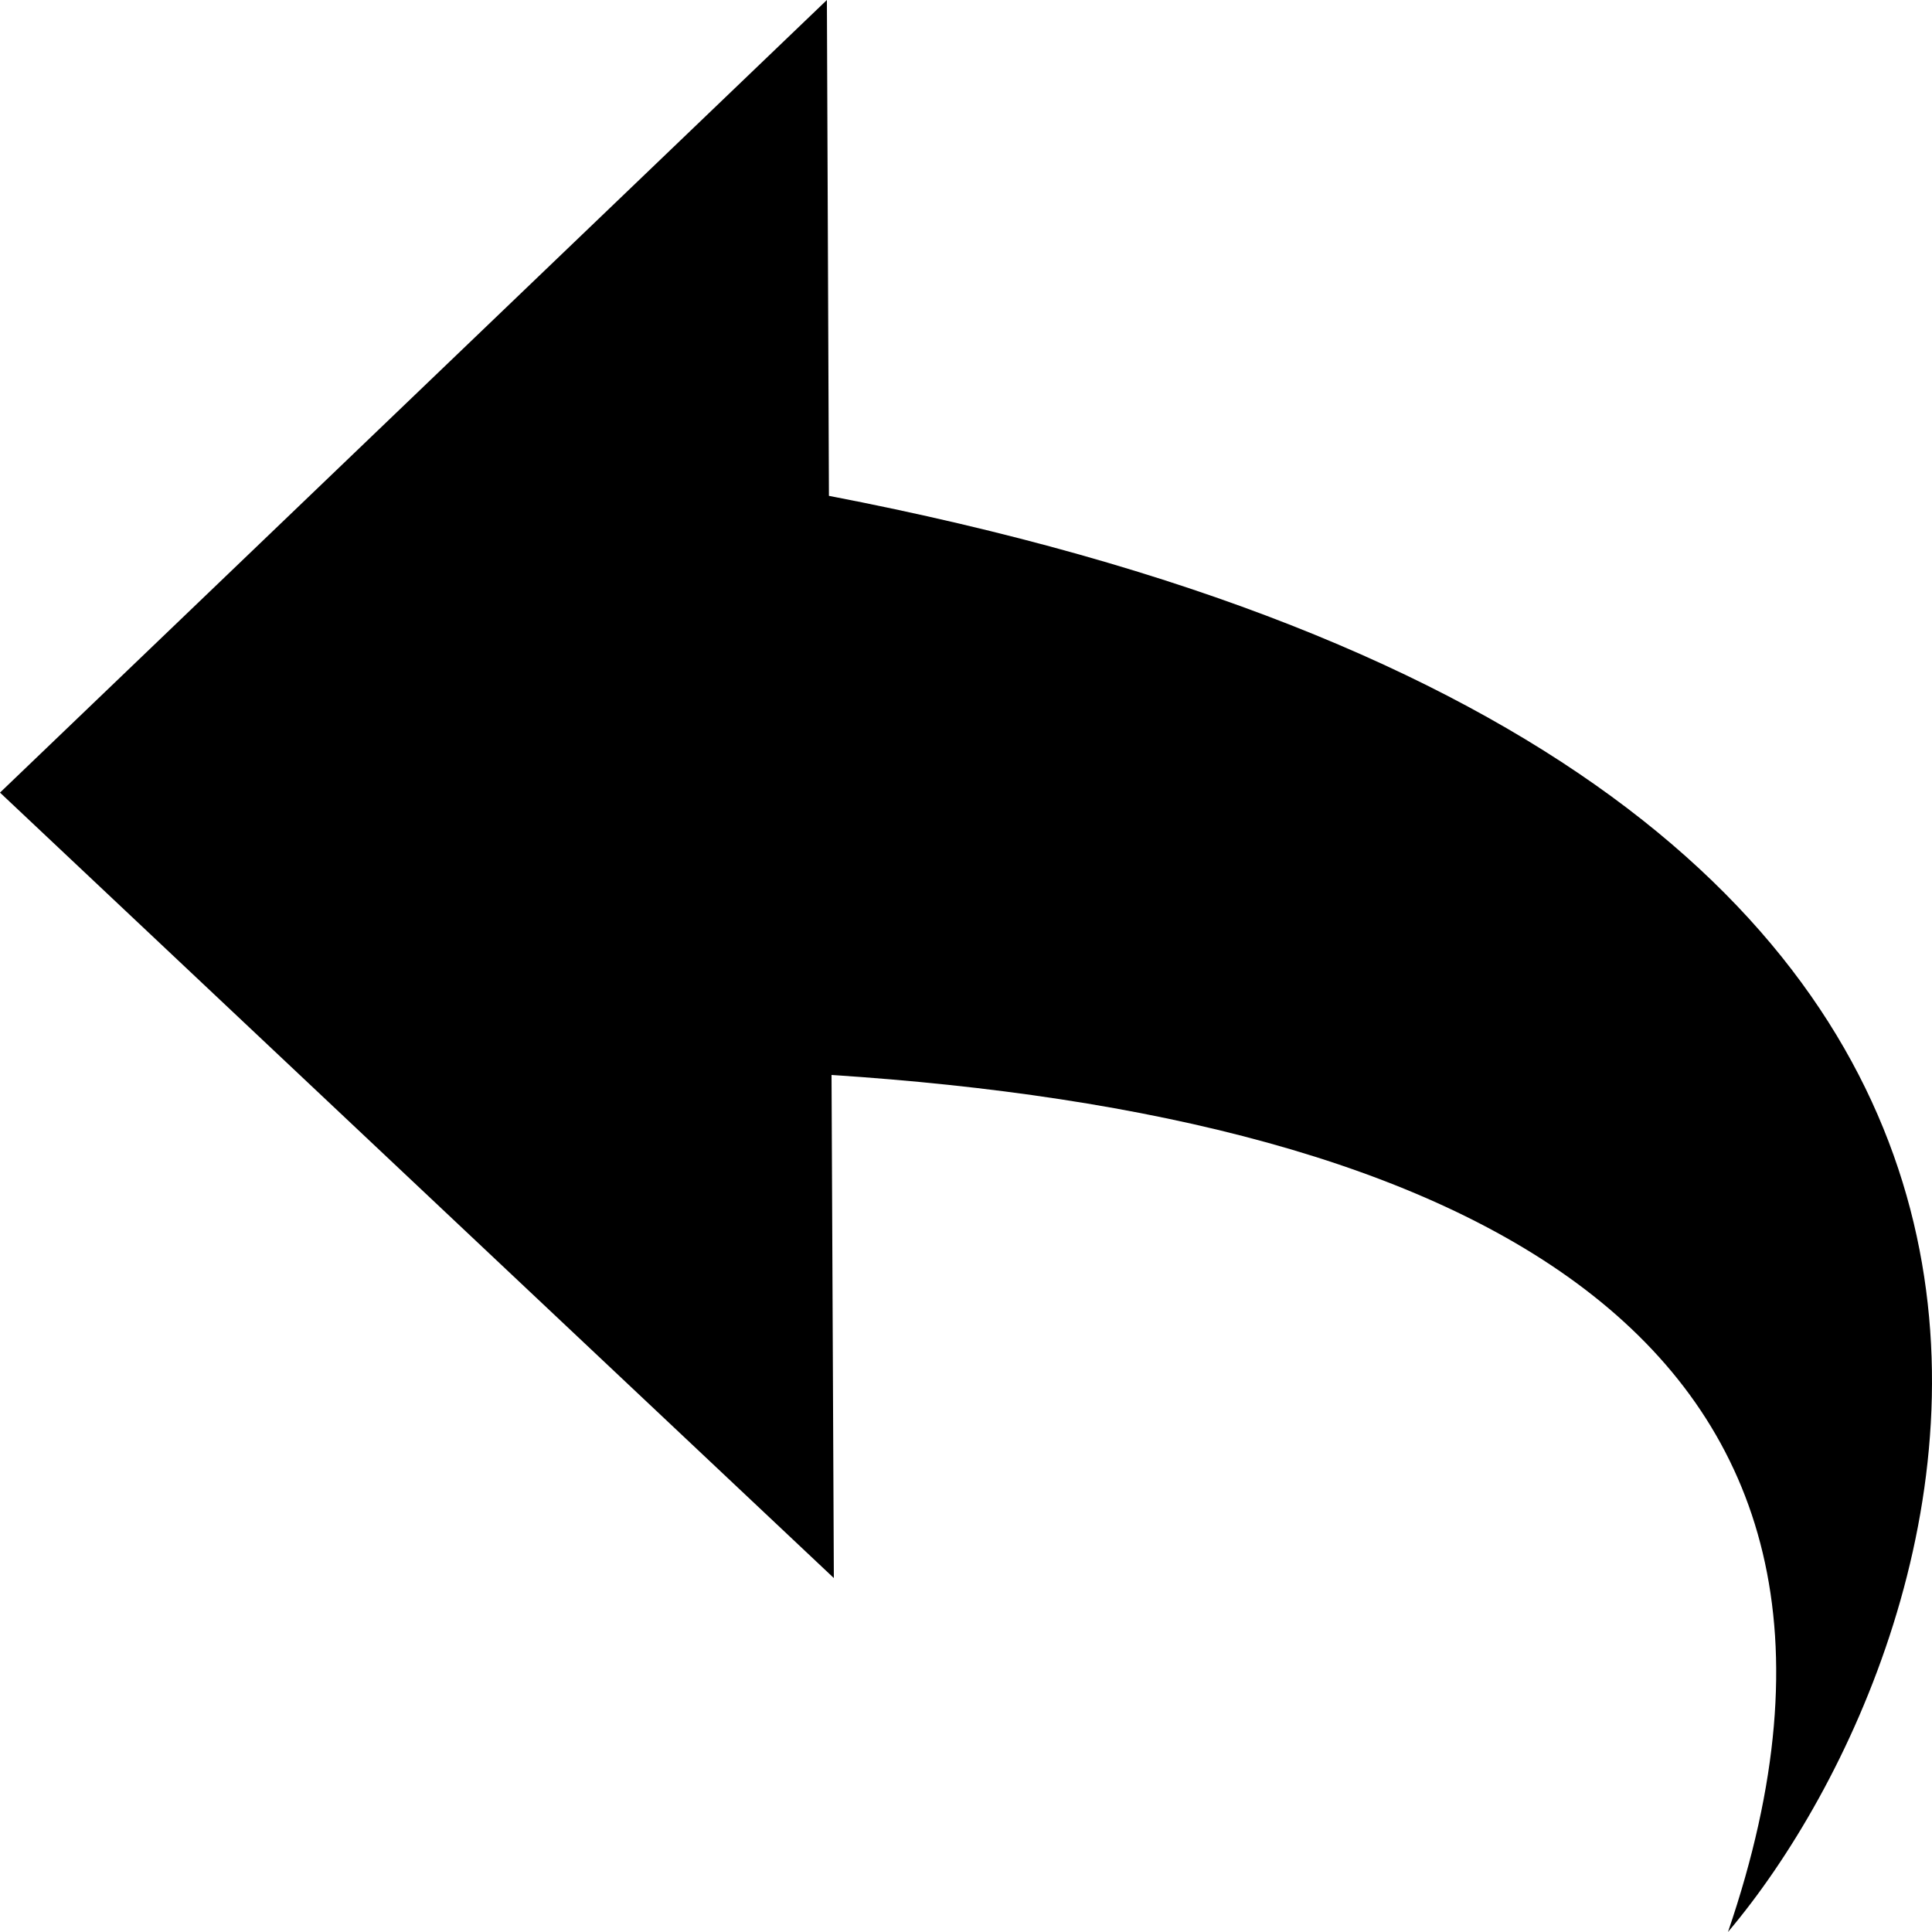
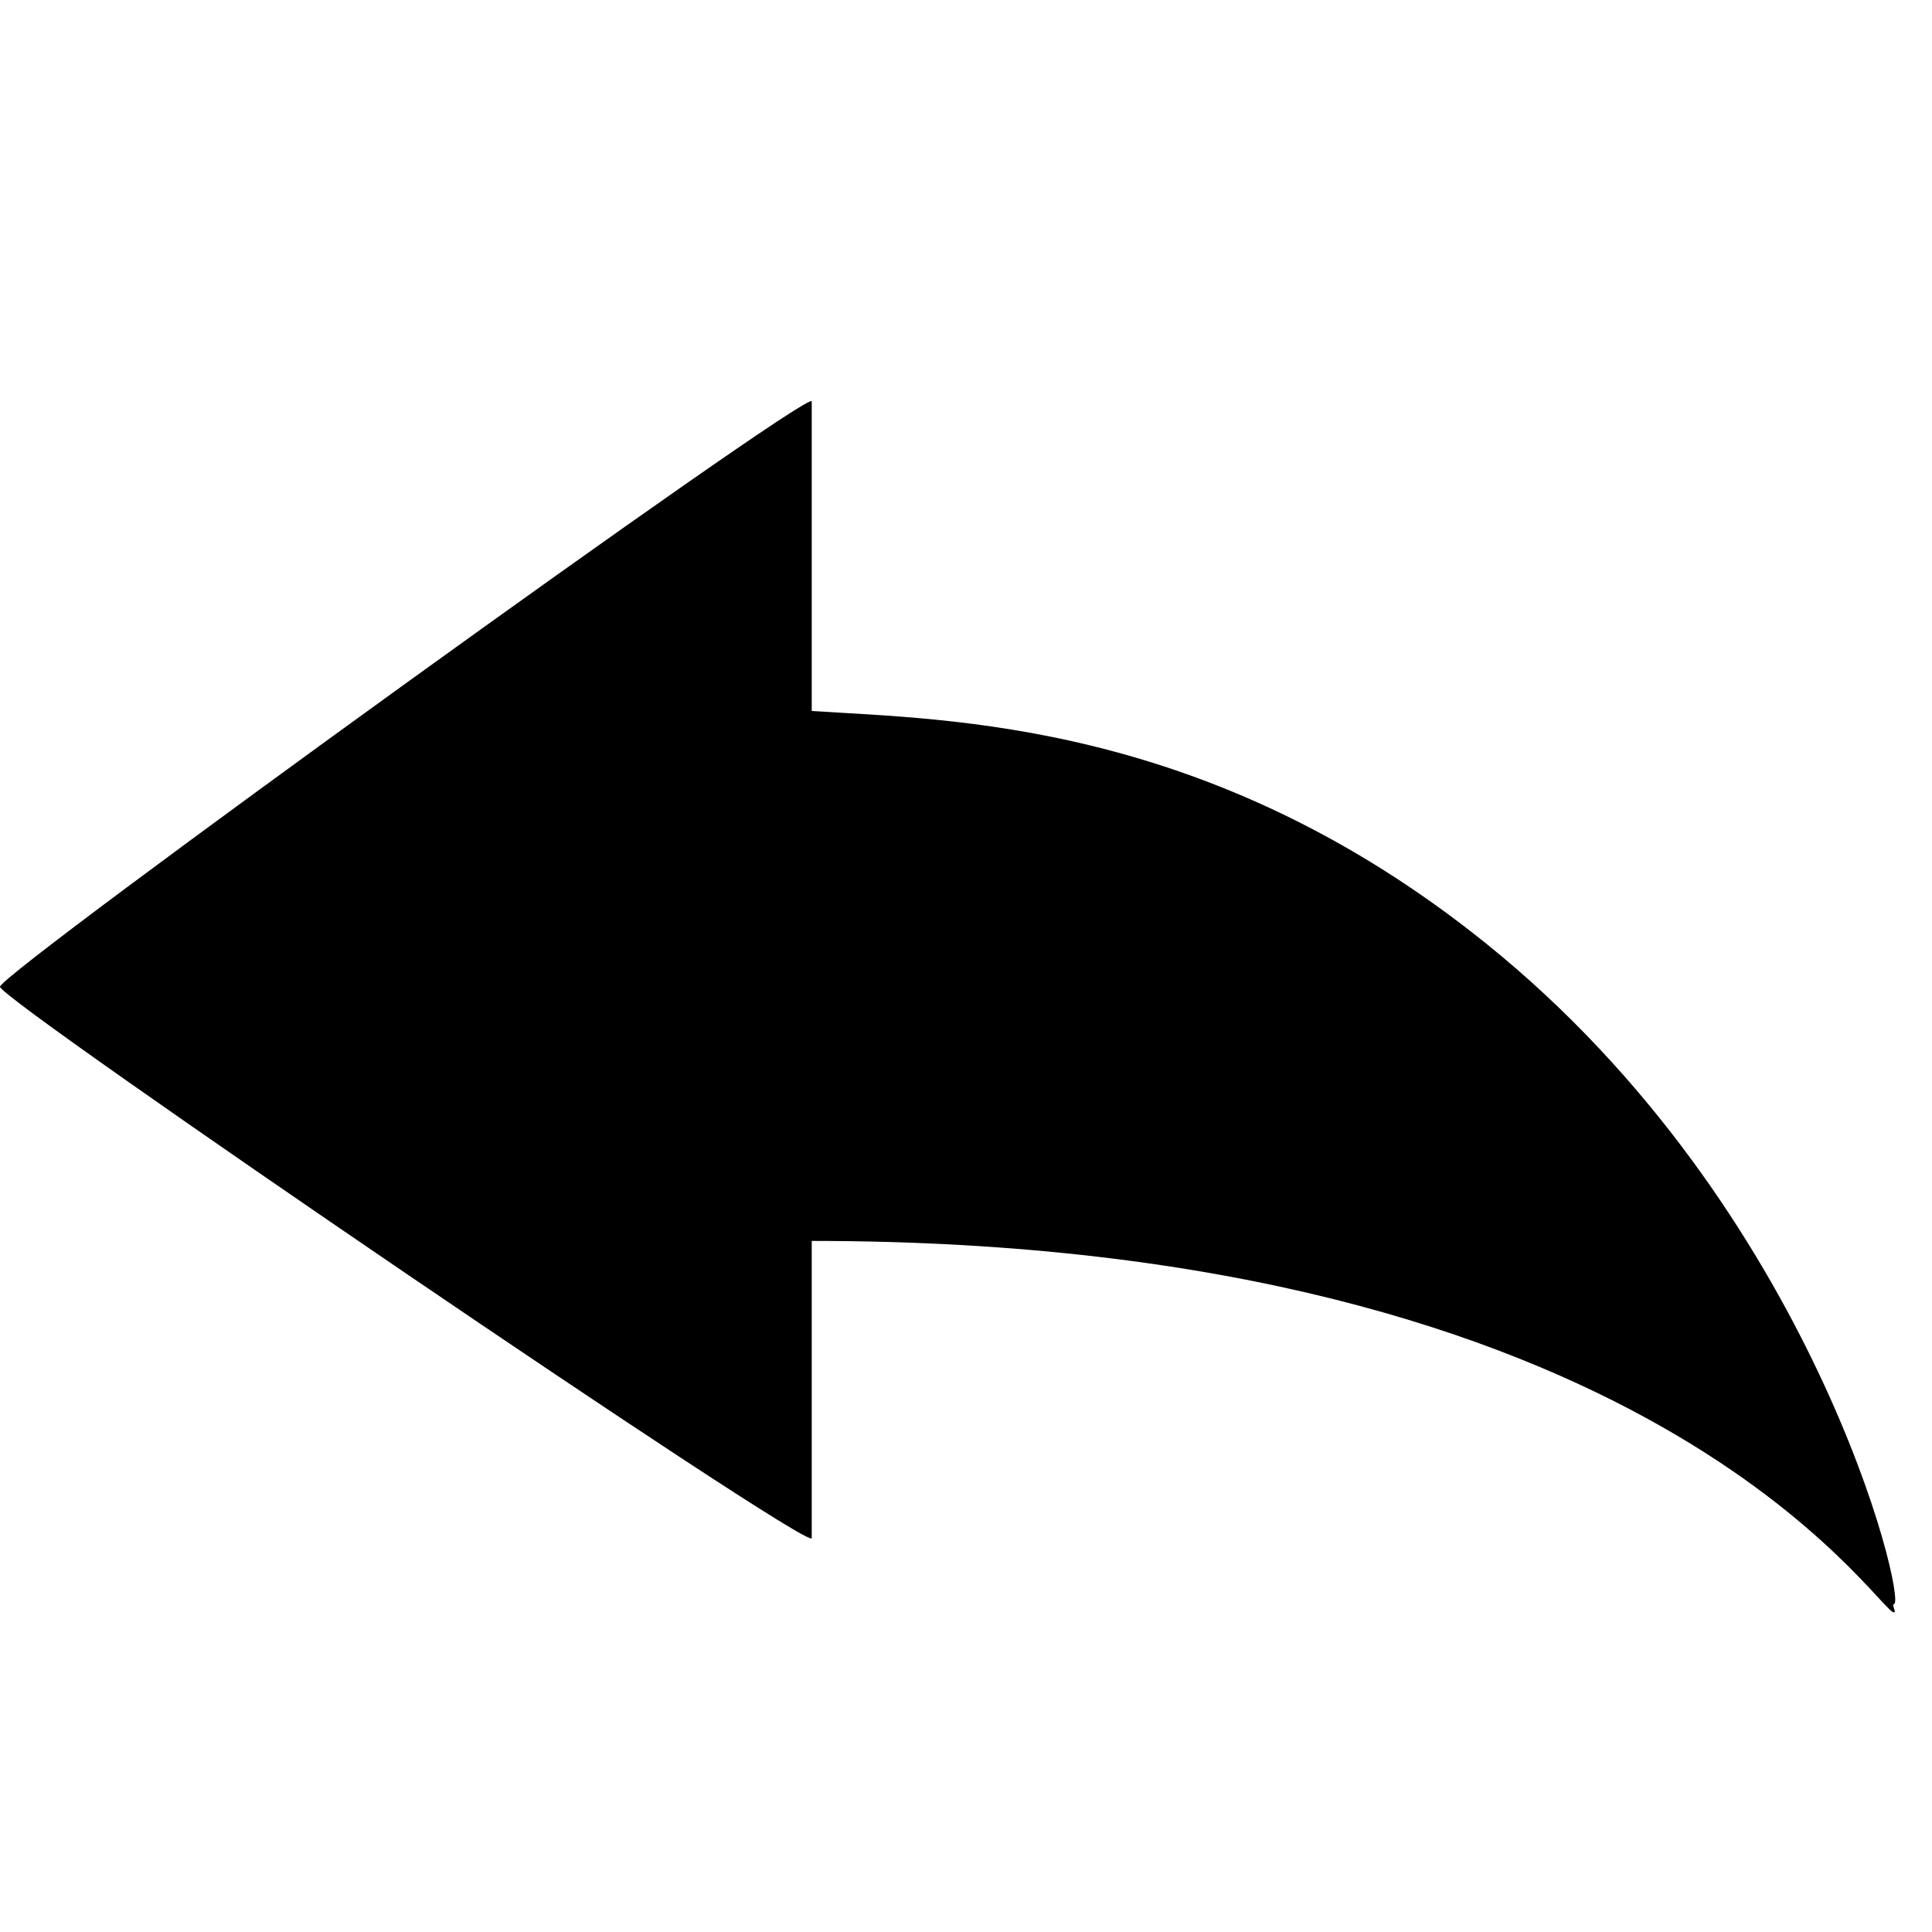
<svg xmlns="http://www.w3.org/2000/svg" width="20" height="20" viewBox="0 0 20 20">
-   <path d="M8.581 5.133L8.56 0 0 8.205l8.632 8.131-.024-5.208c6.555.426 11.385 2.717 9.28 8.872 2.535-3 5.599-12-9.307-14.867z" fill-rule="evenodd" />
+   <path d="M19.607 16.692c-.172 0-2.506-3.846-11.204-3.846v3.077c0 .16-8.403-5.567-8.403-5.708C0 10.072 8.403 4 8.403 4.155V7.36c1.406.093 4.107.093 6.982 2.408 3.4 2.738 4.357 6.81 4.222 6.837-.028.005.027.086 0 .086z" fill-rule="evenodd" />
</svg>
